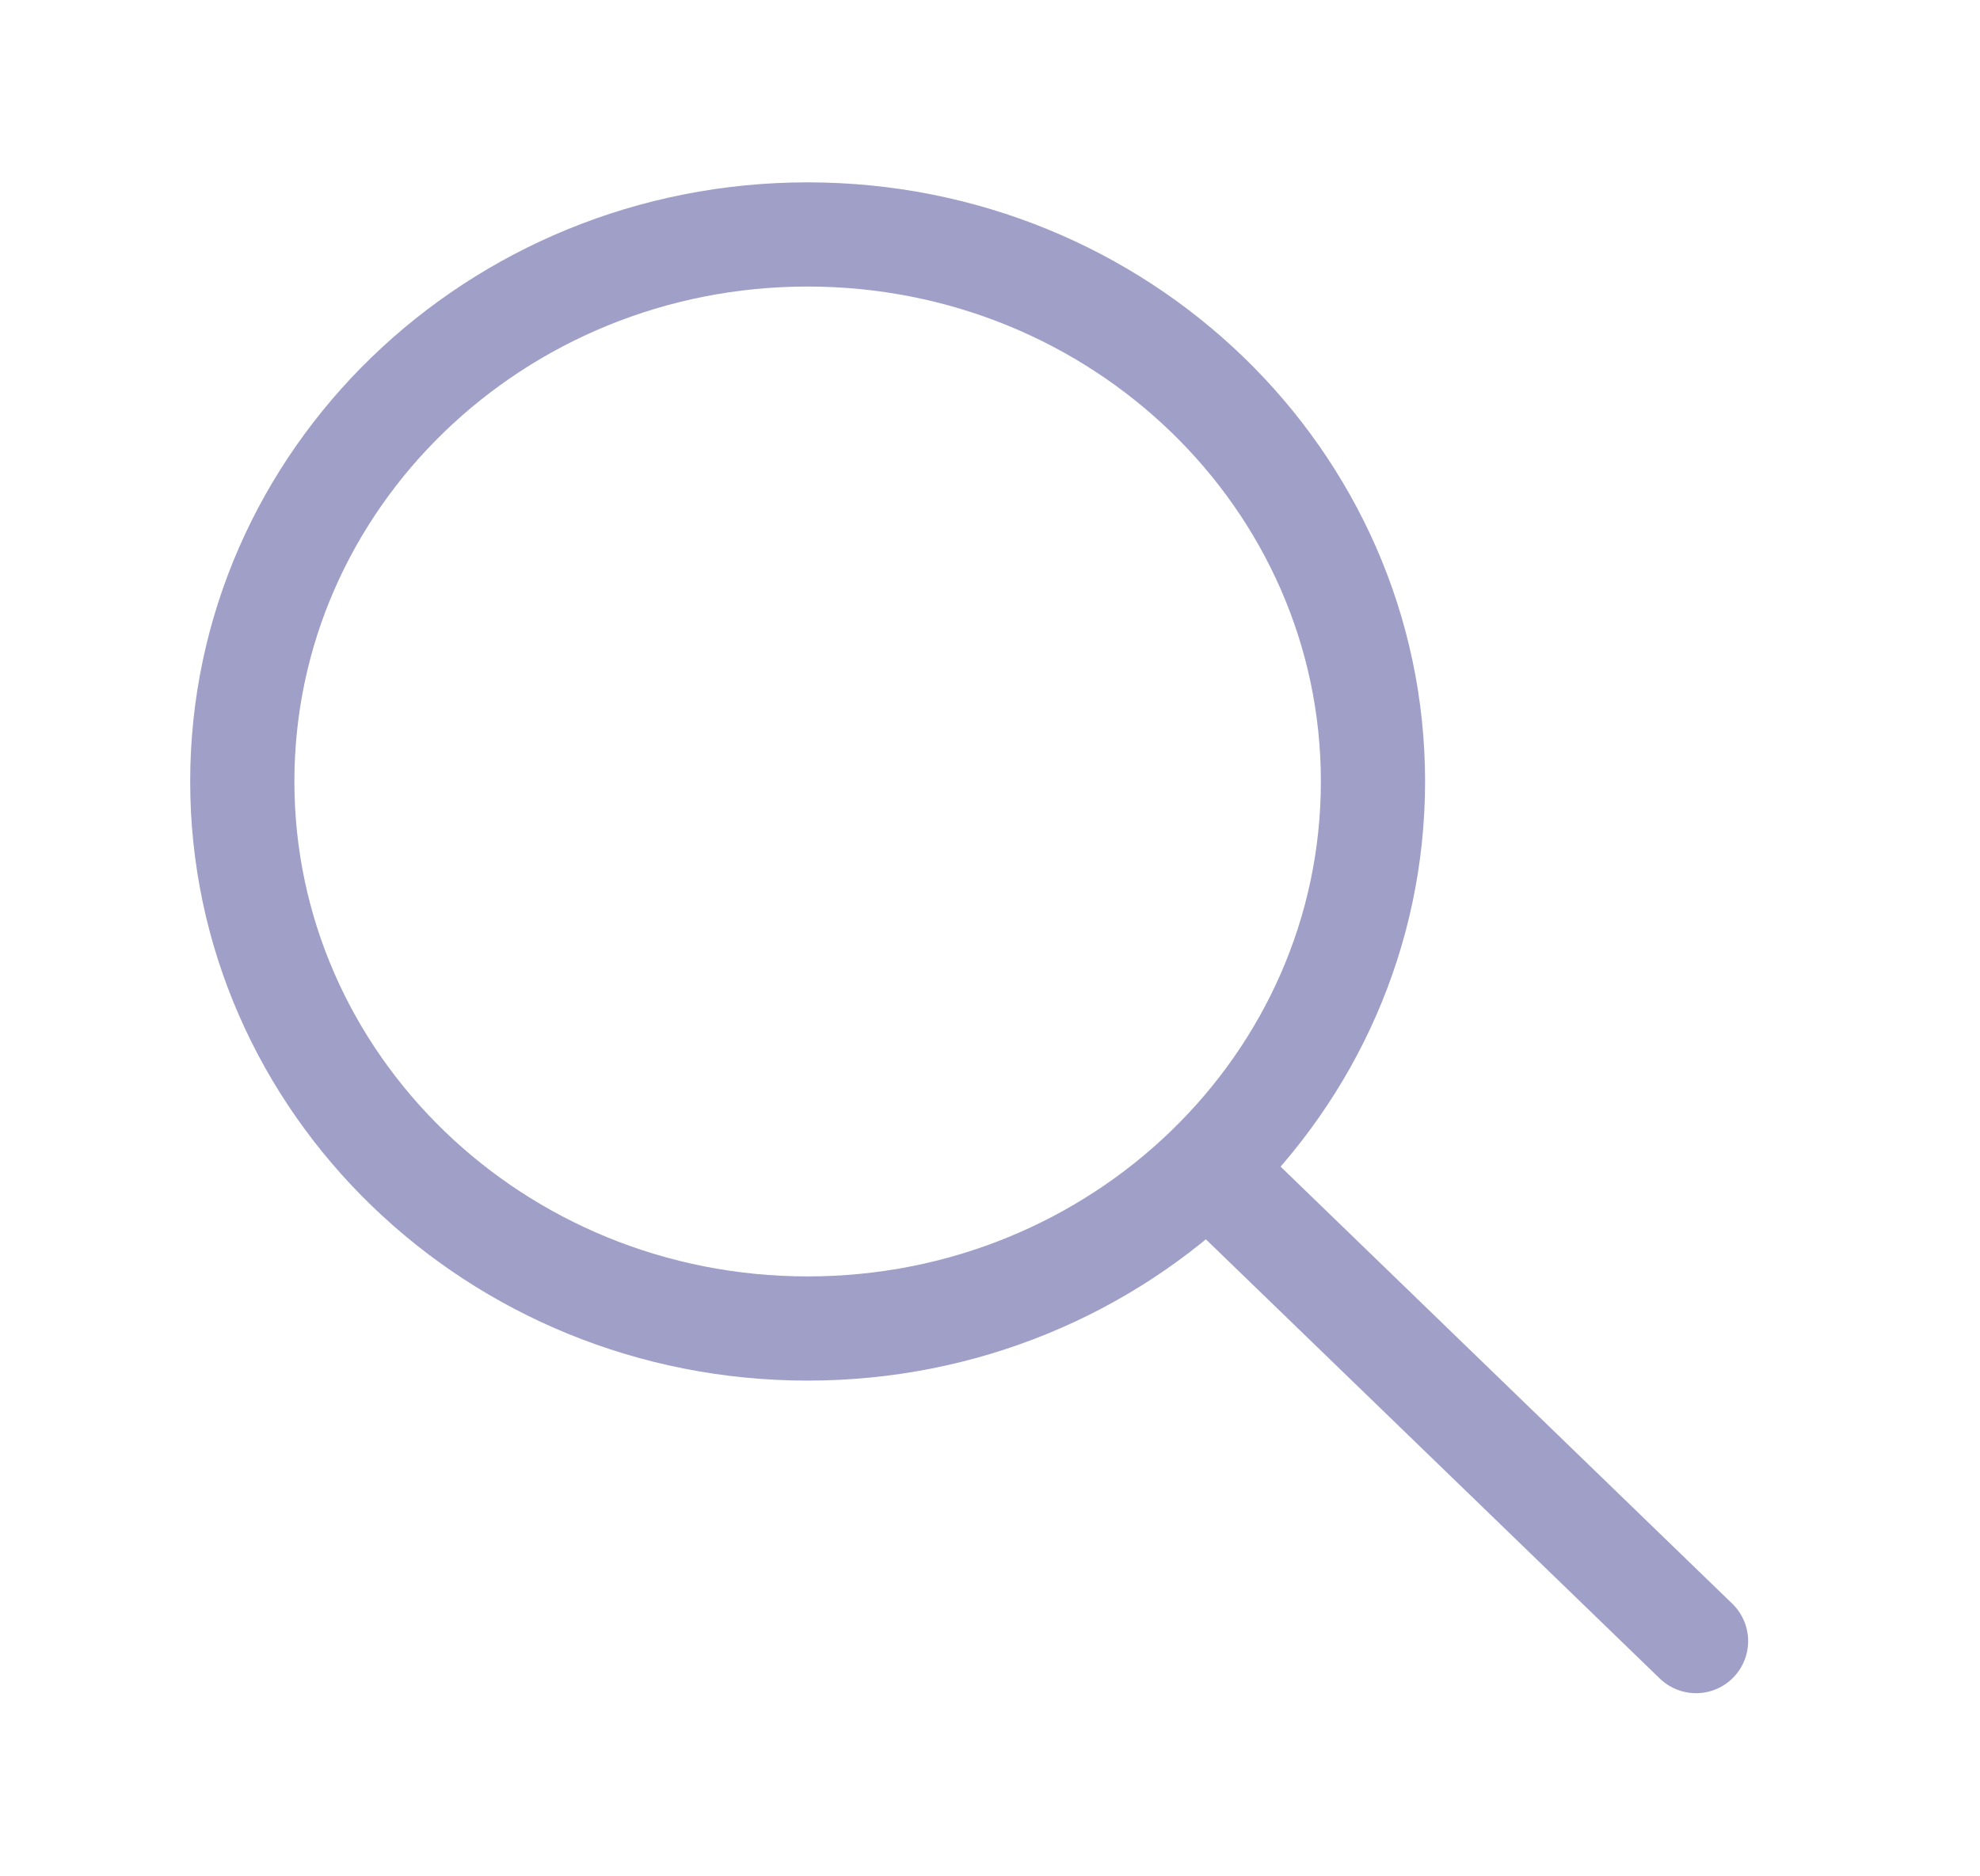
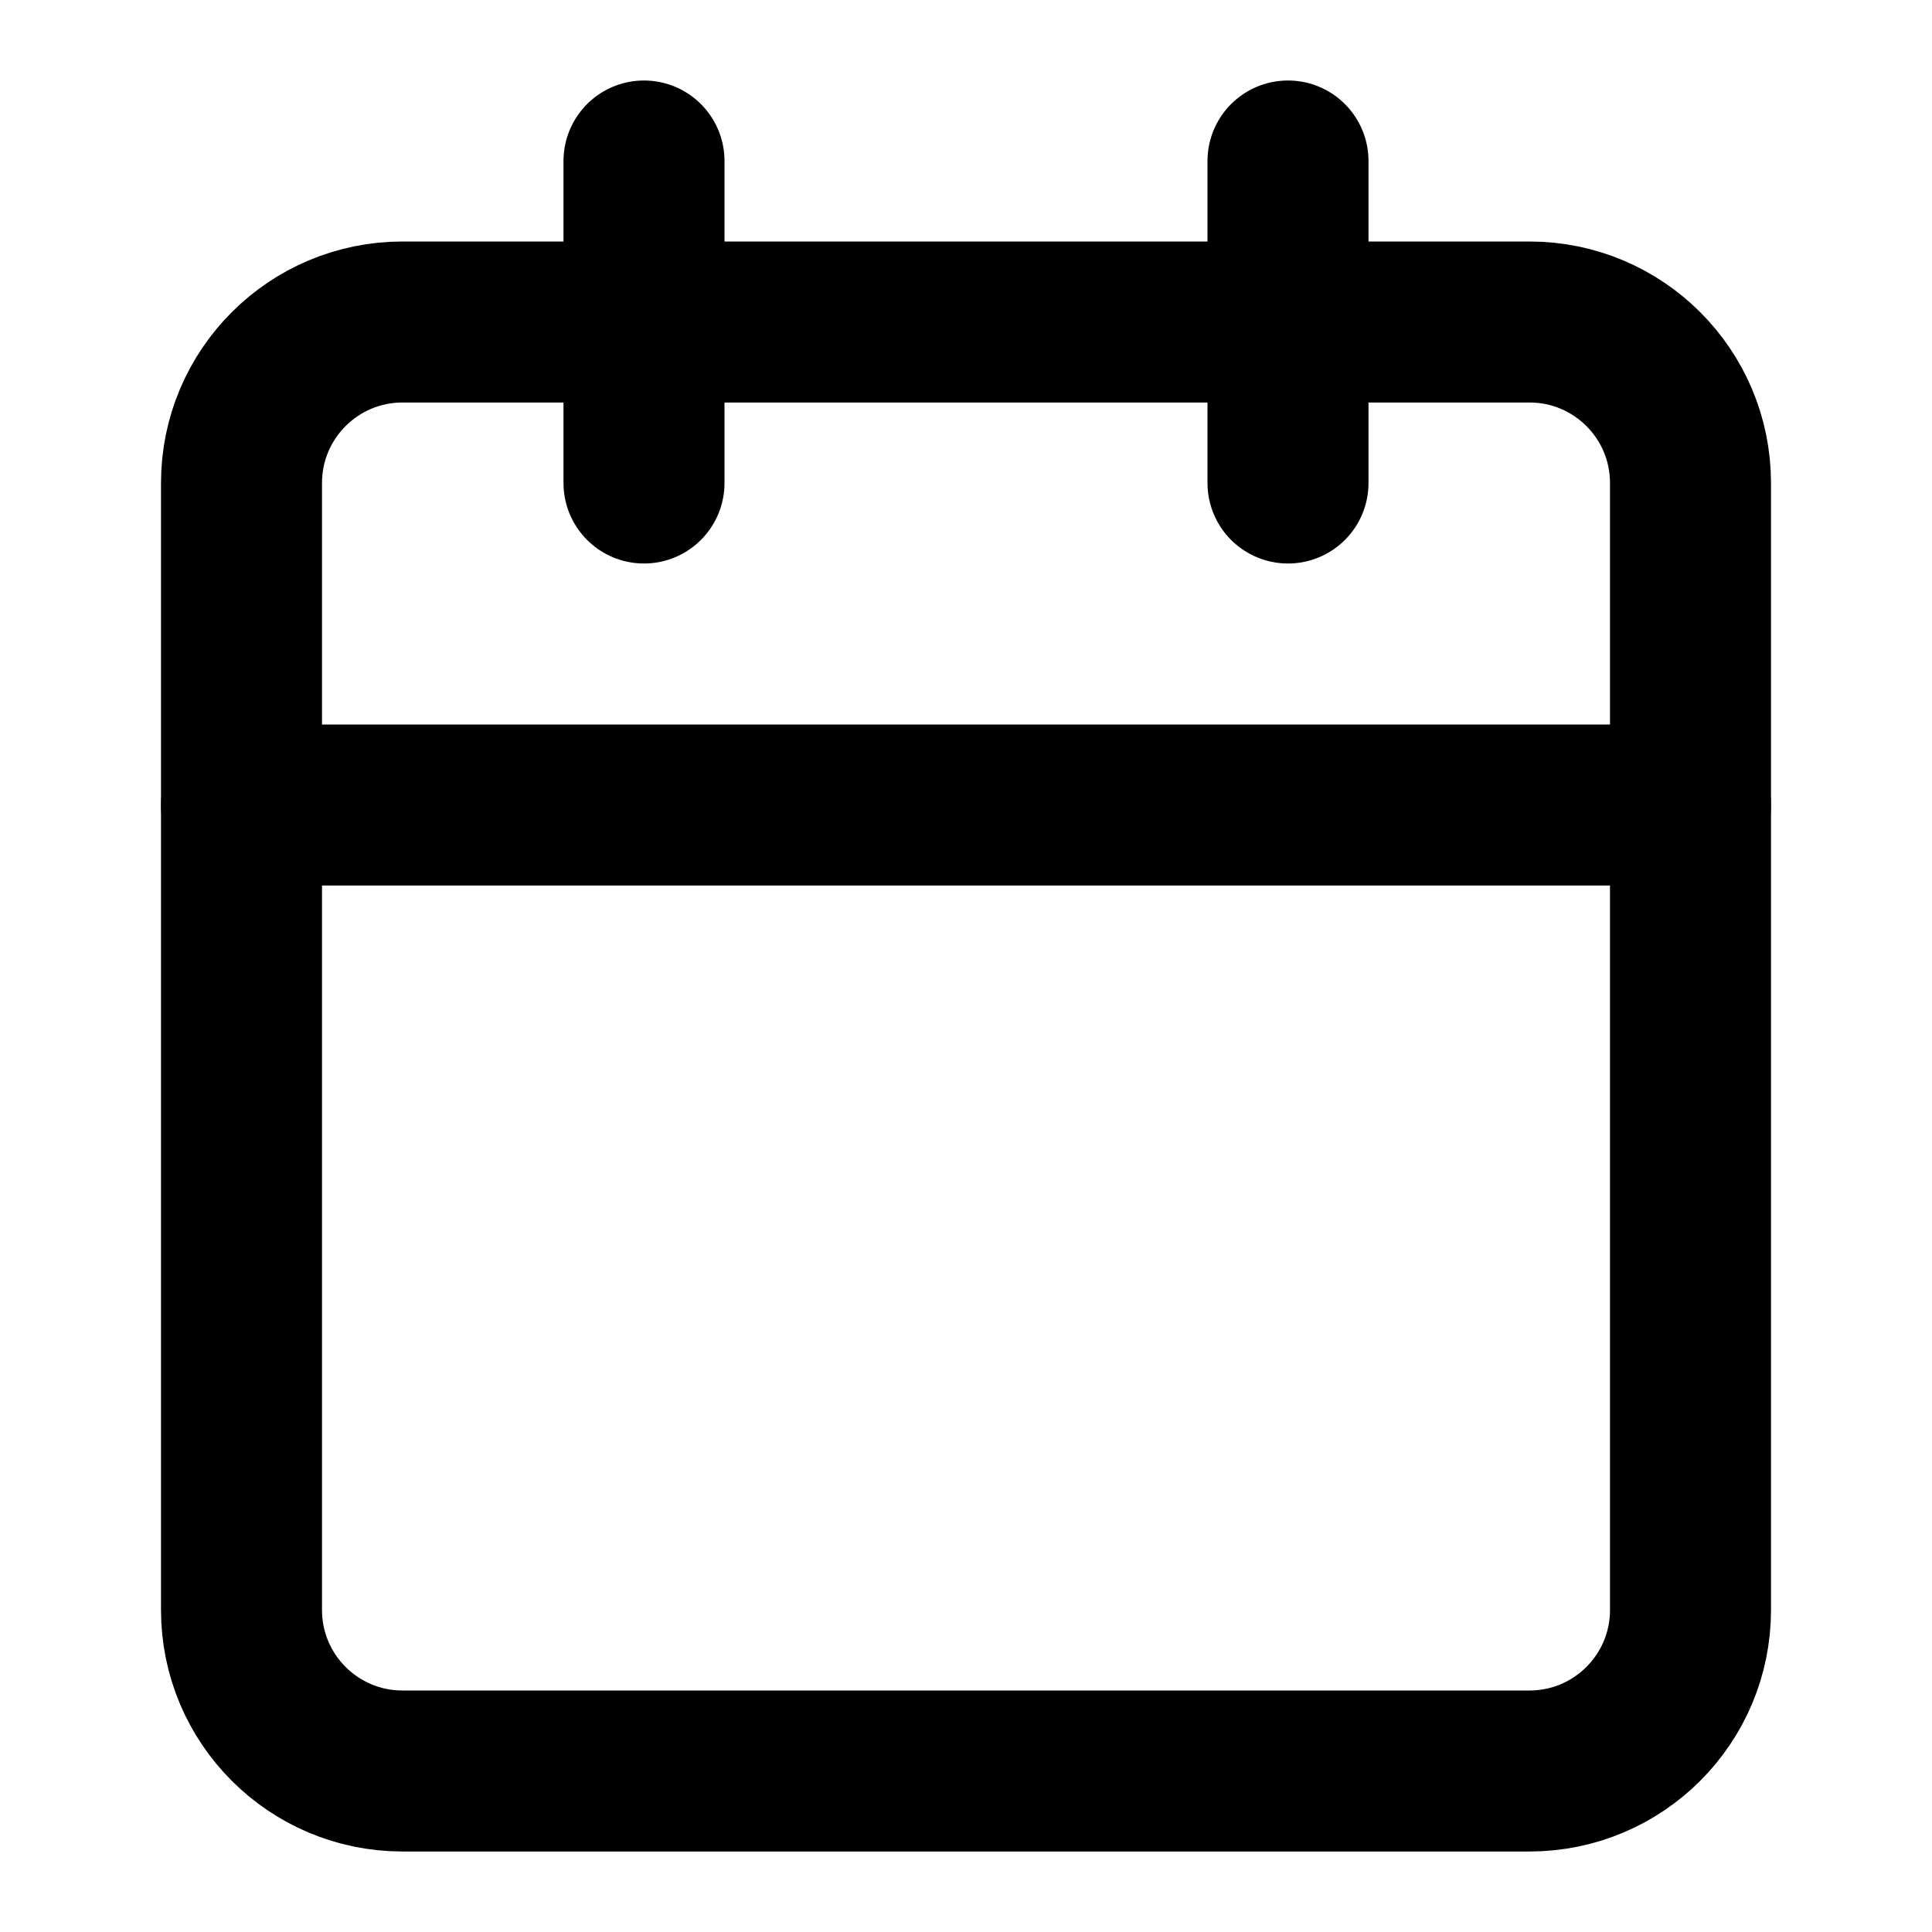
- <svg xmlns="http://www.w3.org/2000/svg" width="38" height="36" viewBox="0 0 38 36" fill="none">
-   <path d="M32.55 31.5L23.25 22.5L32.55 31.5ZM26.35 15C26.35 20.799 21.492 25.5 15.5 25.5C9.508 25.5 4.65 20.799 4.65 15C4.65 9.201 9.508 4.5 15.5 4.5C21.492 4.5 26.35 9.201 26.35 15Z" stroke="#9F9FC8" stroke-width="2" stroke-linecap="round" stroke-linejoin="round" />
+ <svg xmlns="http://www.w3.org/2000/svg" width="24" height="24" viewBox="0 0 24 24" fill="none" stroke="#000000" stroke-width="2" stroke-linecap="round" stroke-linejoin="round">
+   <rect x="3" y="4" width="18" height="18" rx="2" ry="2" />
+   <line x1="16" y1="2" x2="16" y2="6" />
+   <line x1="8" y1="2" x2="8" y2="6" />
+   <line x1="3" y1="10" x2="21" y2="10" />
</svg>
